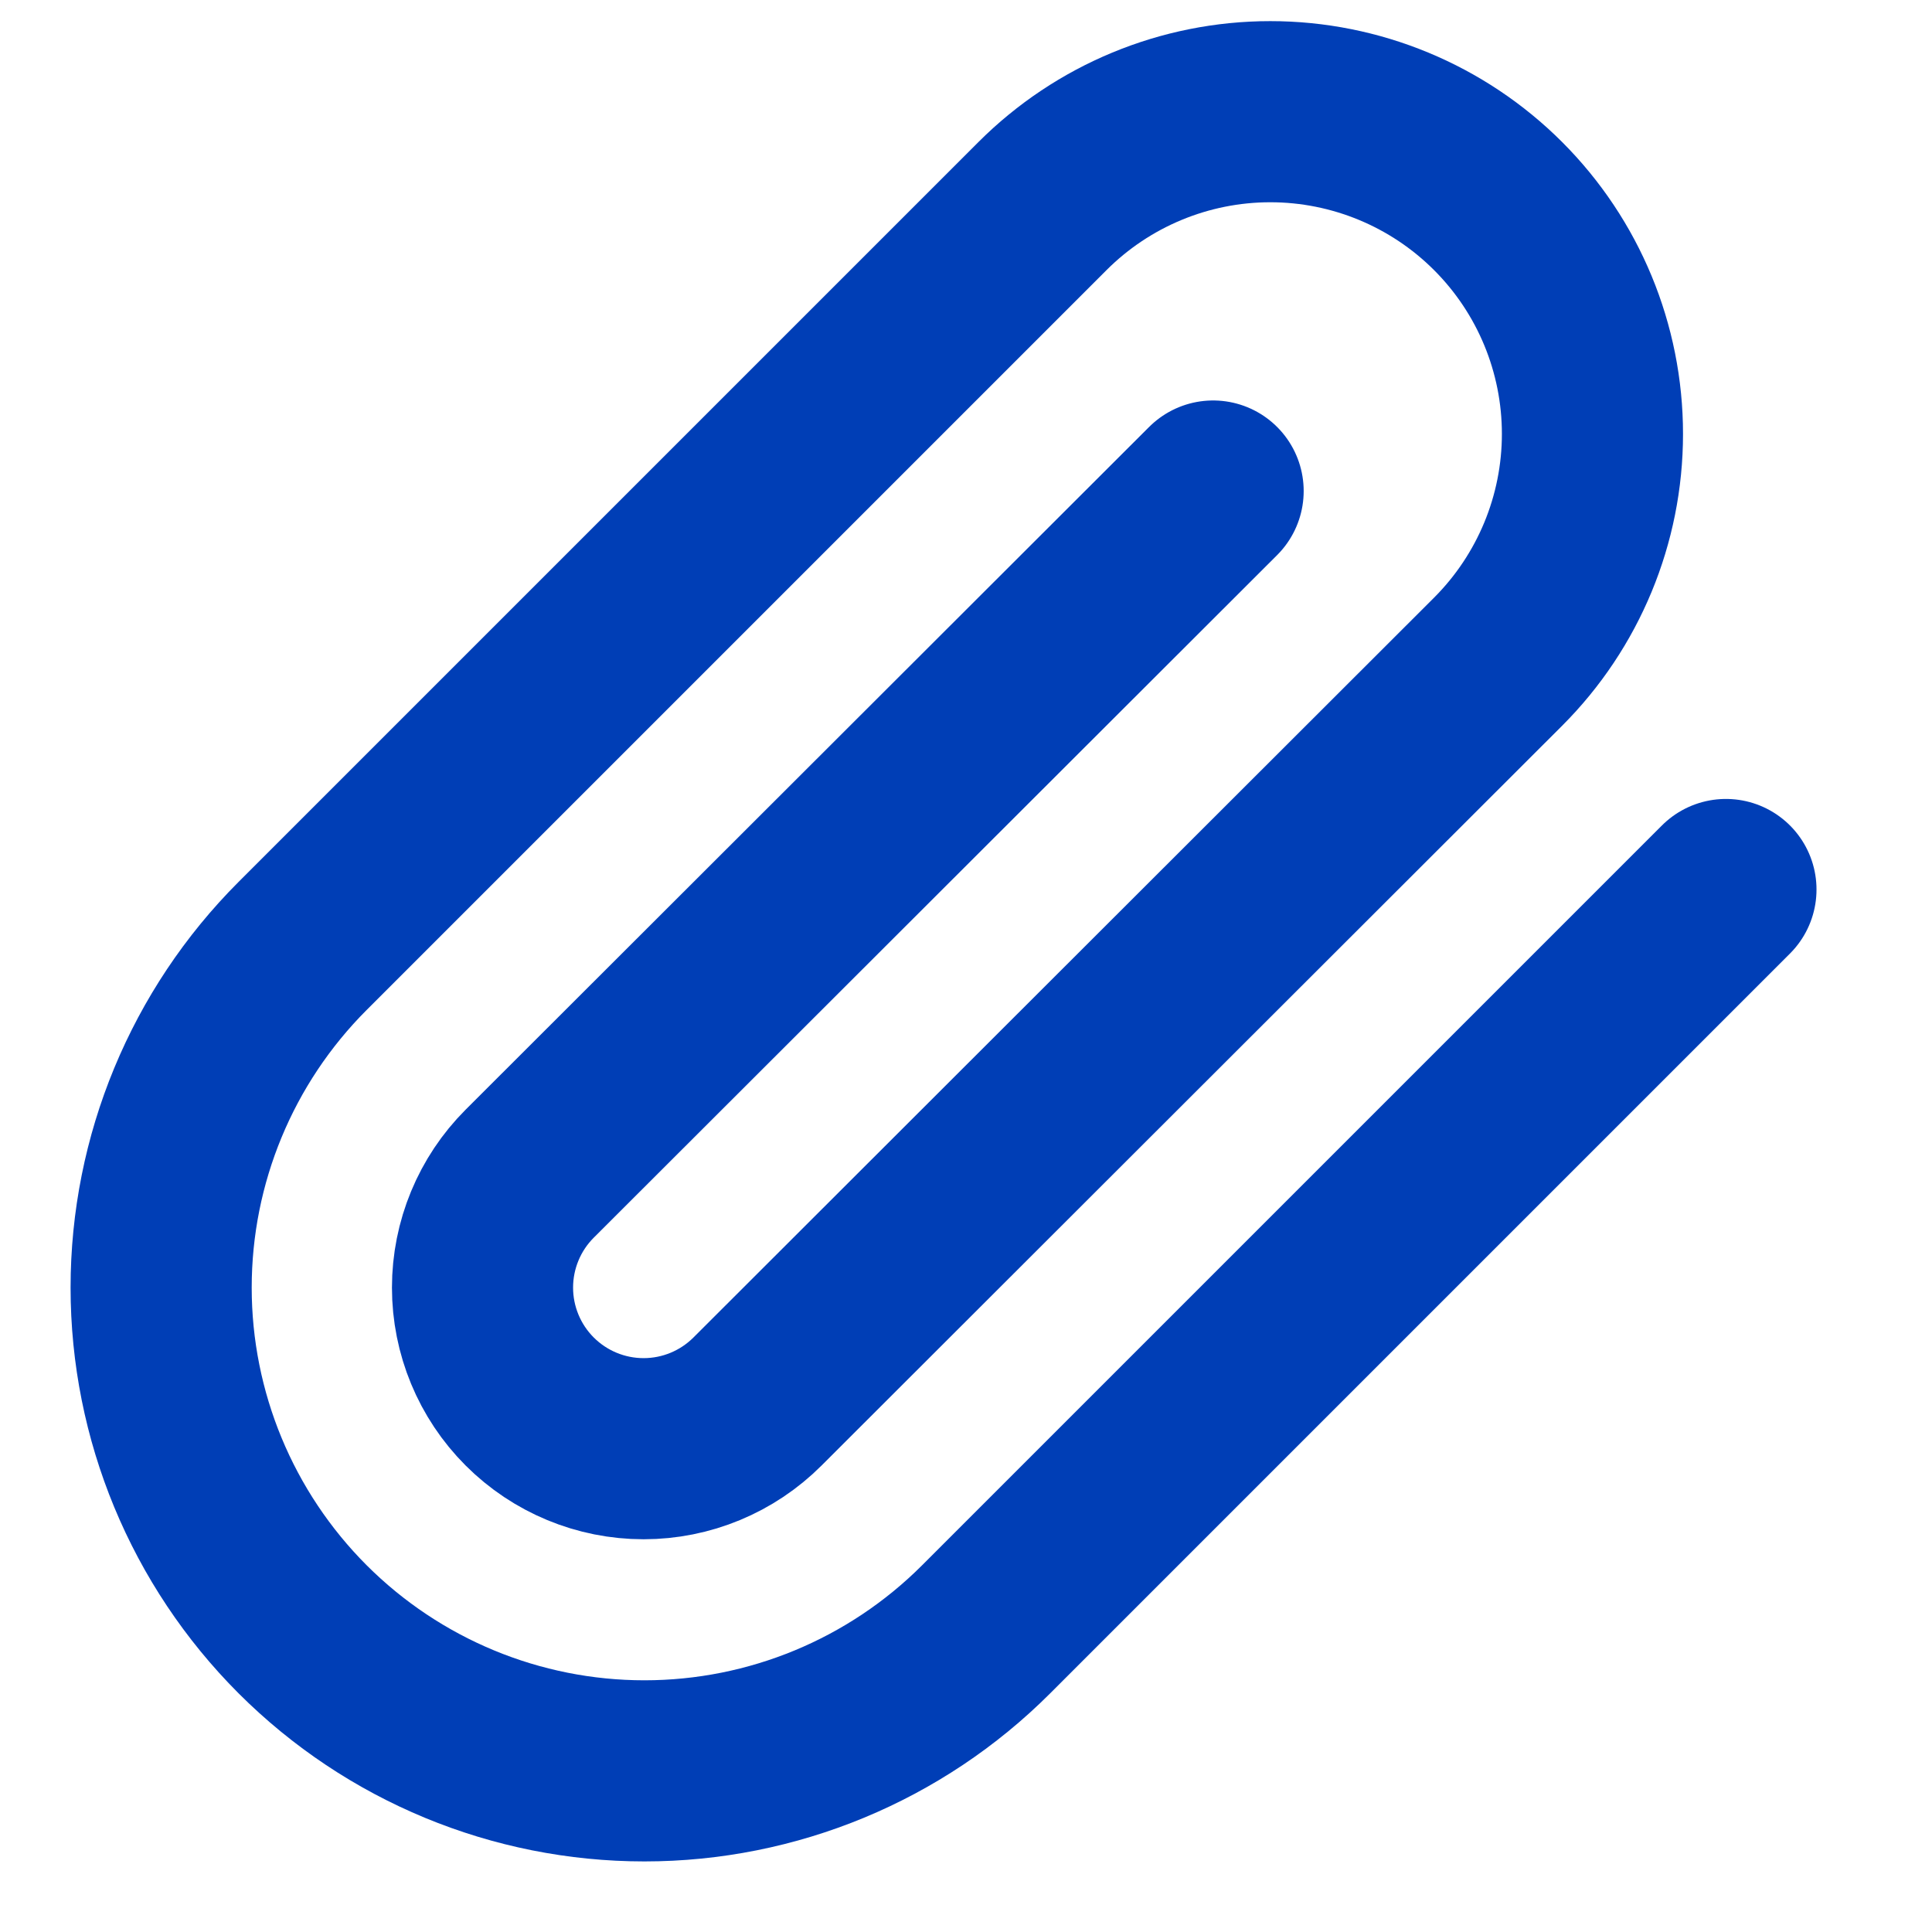
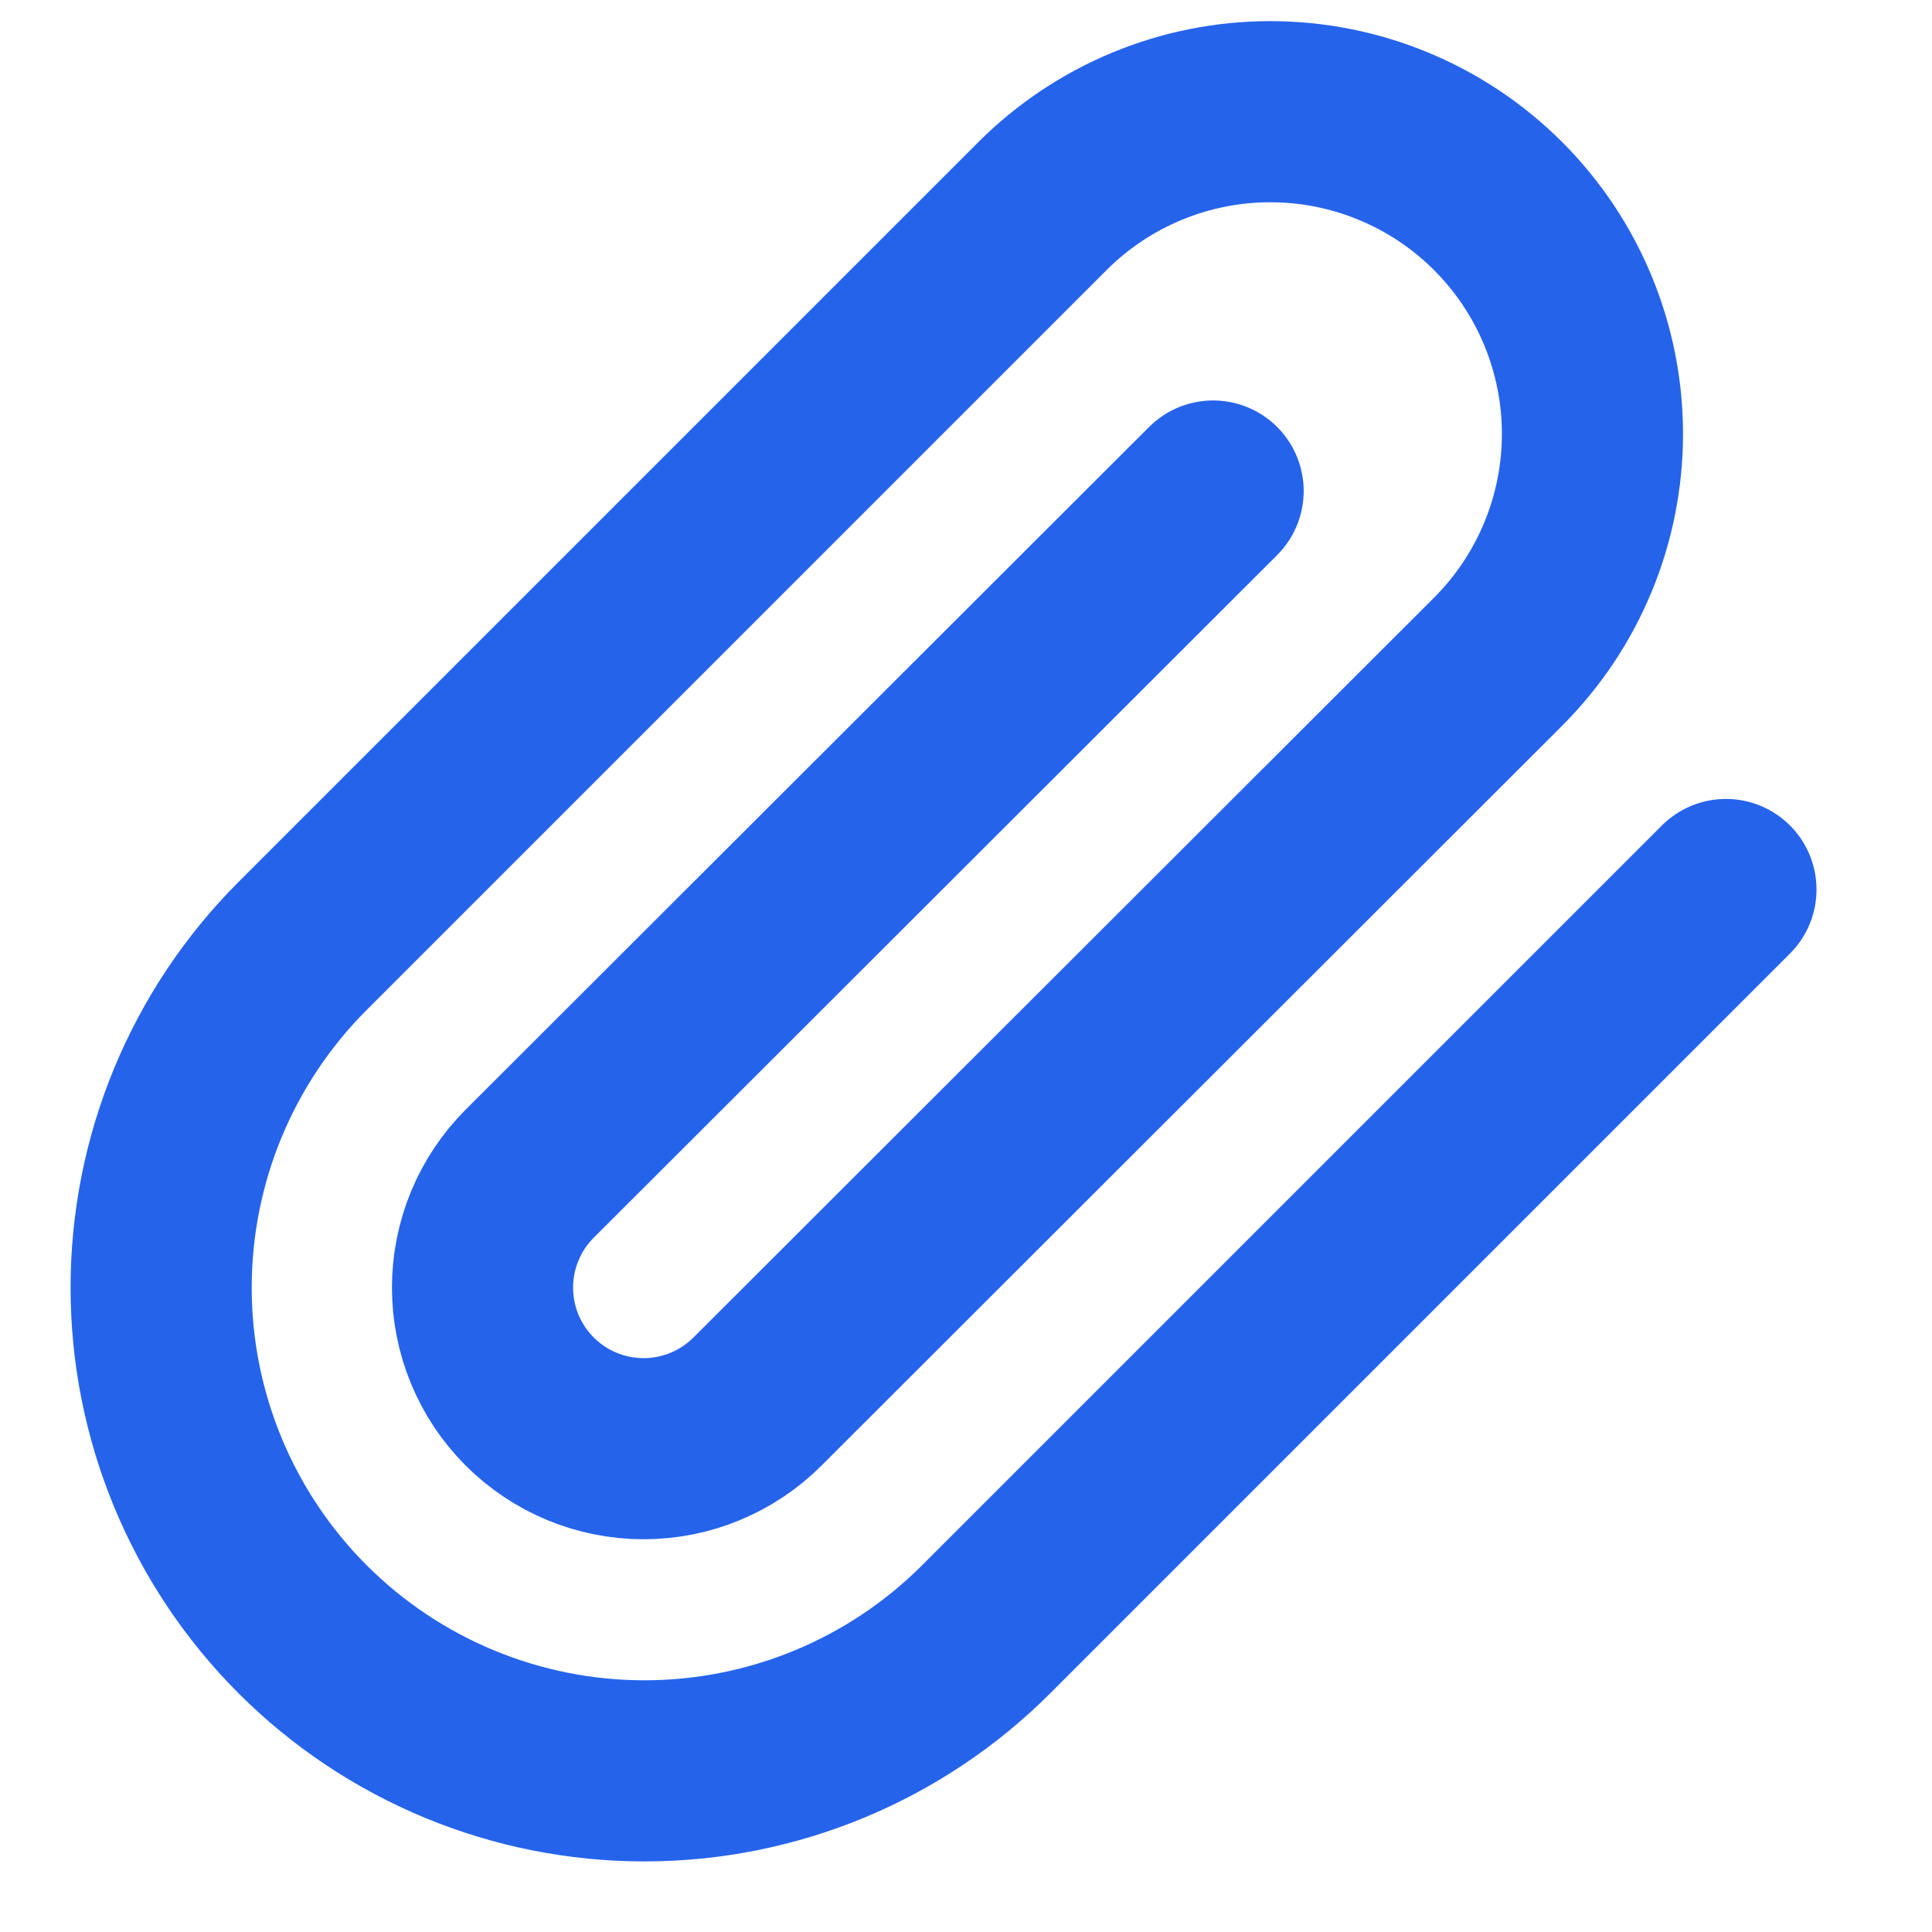
<svg xmlns="http://www.w3.org/2000/svg" width="32" height="32" viewBox="0 0 32 32" fill="none">
-   <path d="M28.587 14.733L16.333 26.987C14.832 28.488 12.796 29.331 10.673 29.331C8.55 29.331 6.515 28.488 5.013 26.987C3.512 25.485 2.669 23.45 2.669 21.327C2.669 19.204 3.512 17.168 5.013 15.667L17.267 3.413C18.267 2.413 19.625 1.85 21.04 1.85C22.455 1.85 23.813 2.413 24.813 3.413C25.814 4.414 26.376 5.771 26.376 7.187C26.376 8.602 25.814 9.959 24.813 10.96L12.547 23.213C12.046 23.714 11.368 23.995 10.66 23.995C9.952 23.995 9.274 23.714 8.773 23.213C8.273 22.713 7.992 22.034 7.992 21.327C7.992 20.619 8.273 19.94 8.773 19.44L20.093 8.133" stroke="#003EB6" stroke-width="3" stroke-linecap="round" stroke-linejoin="round" />
+   <path d="M28.587 14.733L16.333 26.987C14.832 28.488 12.796 29.331 10.673 29.331C8.55 29.331 6.515 28.488 5.013 26.987C3.512 25.485 2.669 23.45 2.669 21.327C2.669 19.204 3.512 17.168 5.013 15.667L17.267 3.413C18.267 2.413 19.625 1.85 21.04 1.85C22.455 1.85 23.813 2.413 24.813 3.413C25.814 4.414 26.376 5.771 26.376 7.187C26.376 8.602 25.814 9.959 24.813 10.96L12.547 23.213C12.046 23.714 11.368 23.995 10.66 23.995C9.952 23.995 9.274 23.714 8.773 23.213C8.273 22.713 7.992 22.034 7.992 21.327C7.992 20.619 8.273 19.94 8.773 19.44L20.093 8.133" stroke="#2563eb" stroke-width="3" stroke-linecap="round" stroke-linejoin="round" />
</svg>
